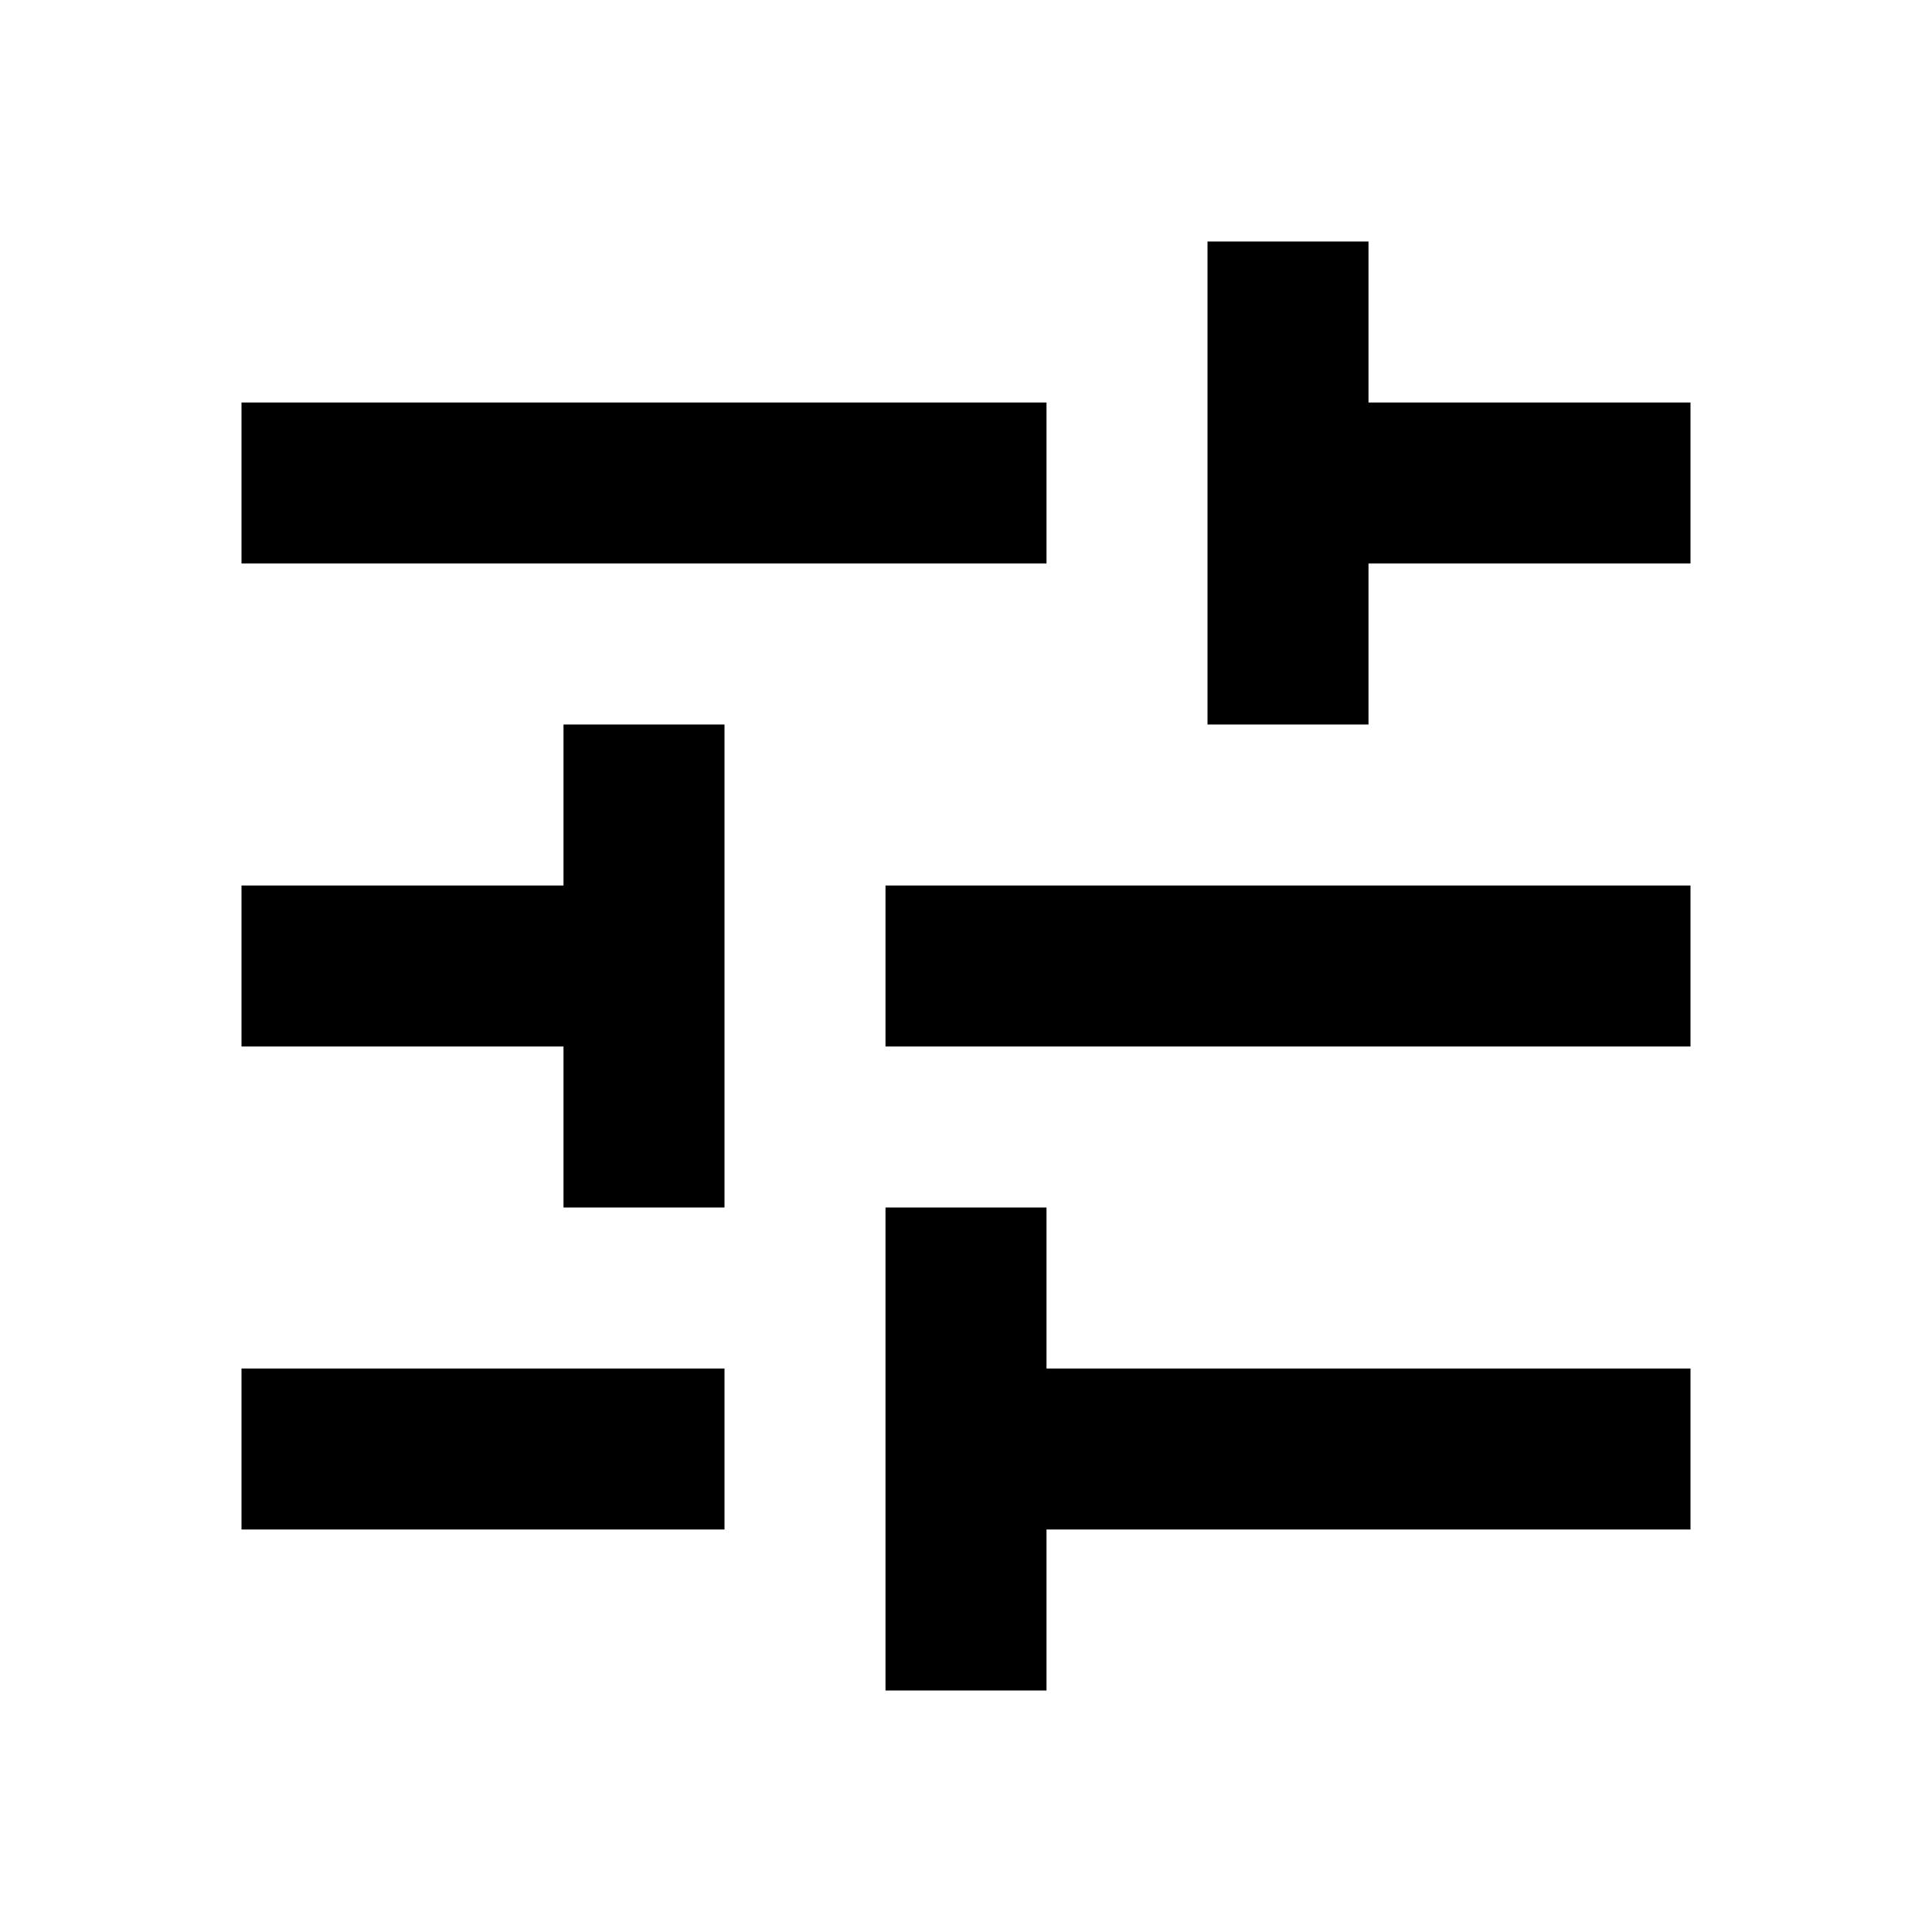
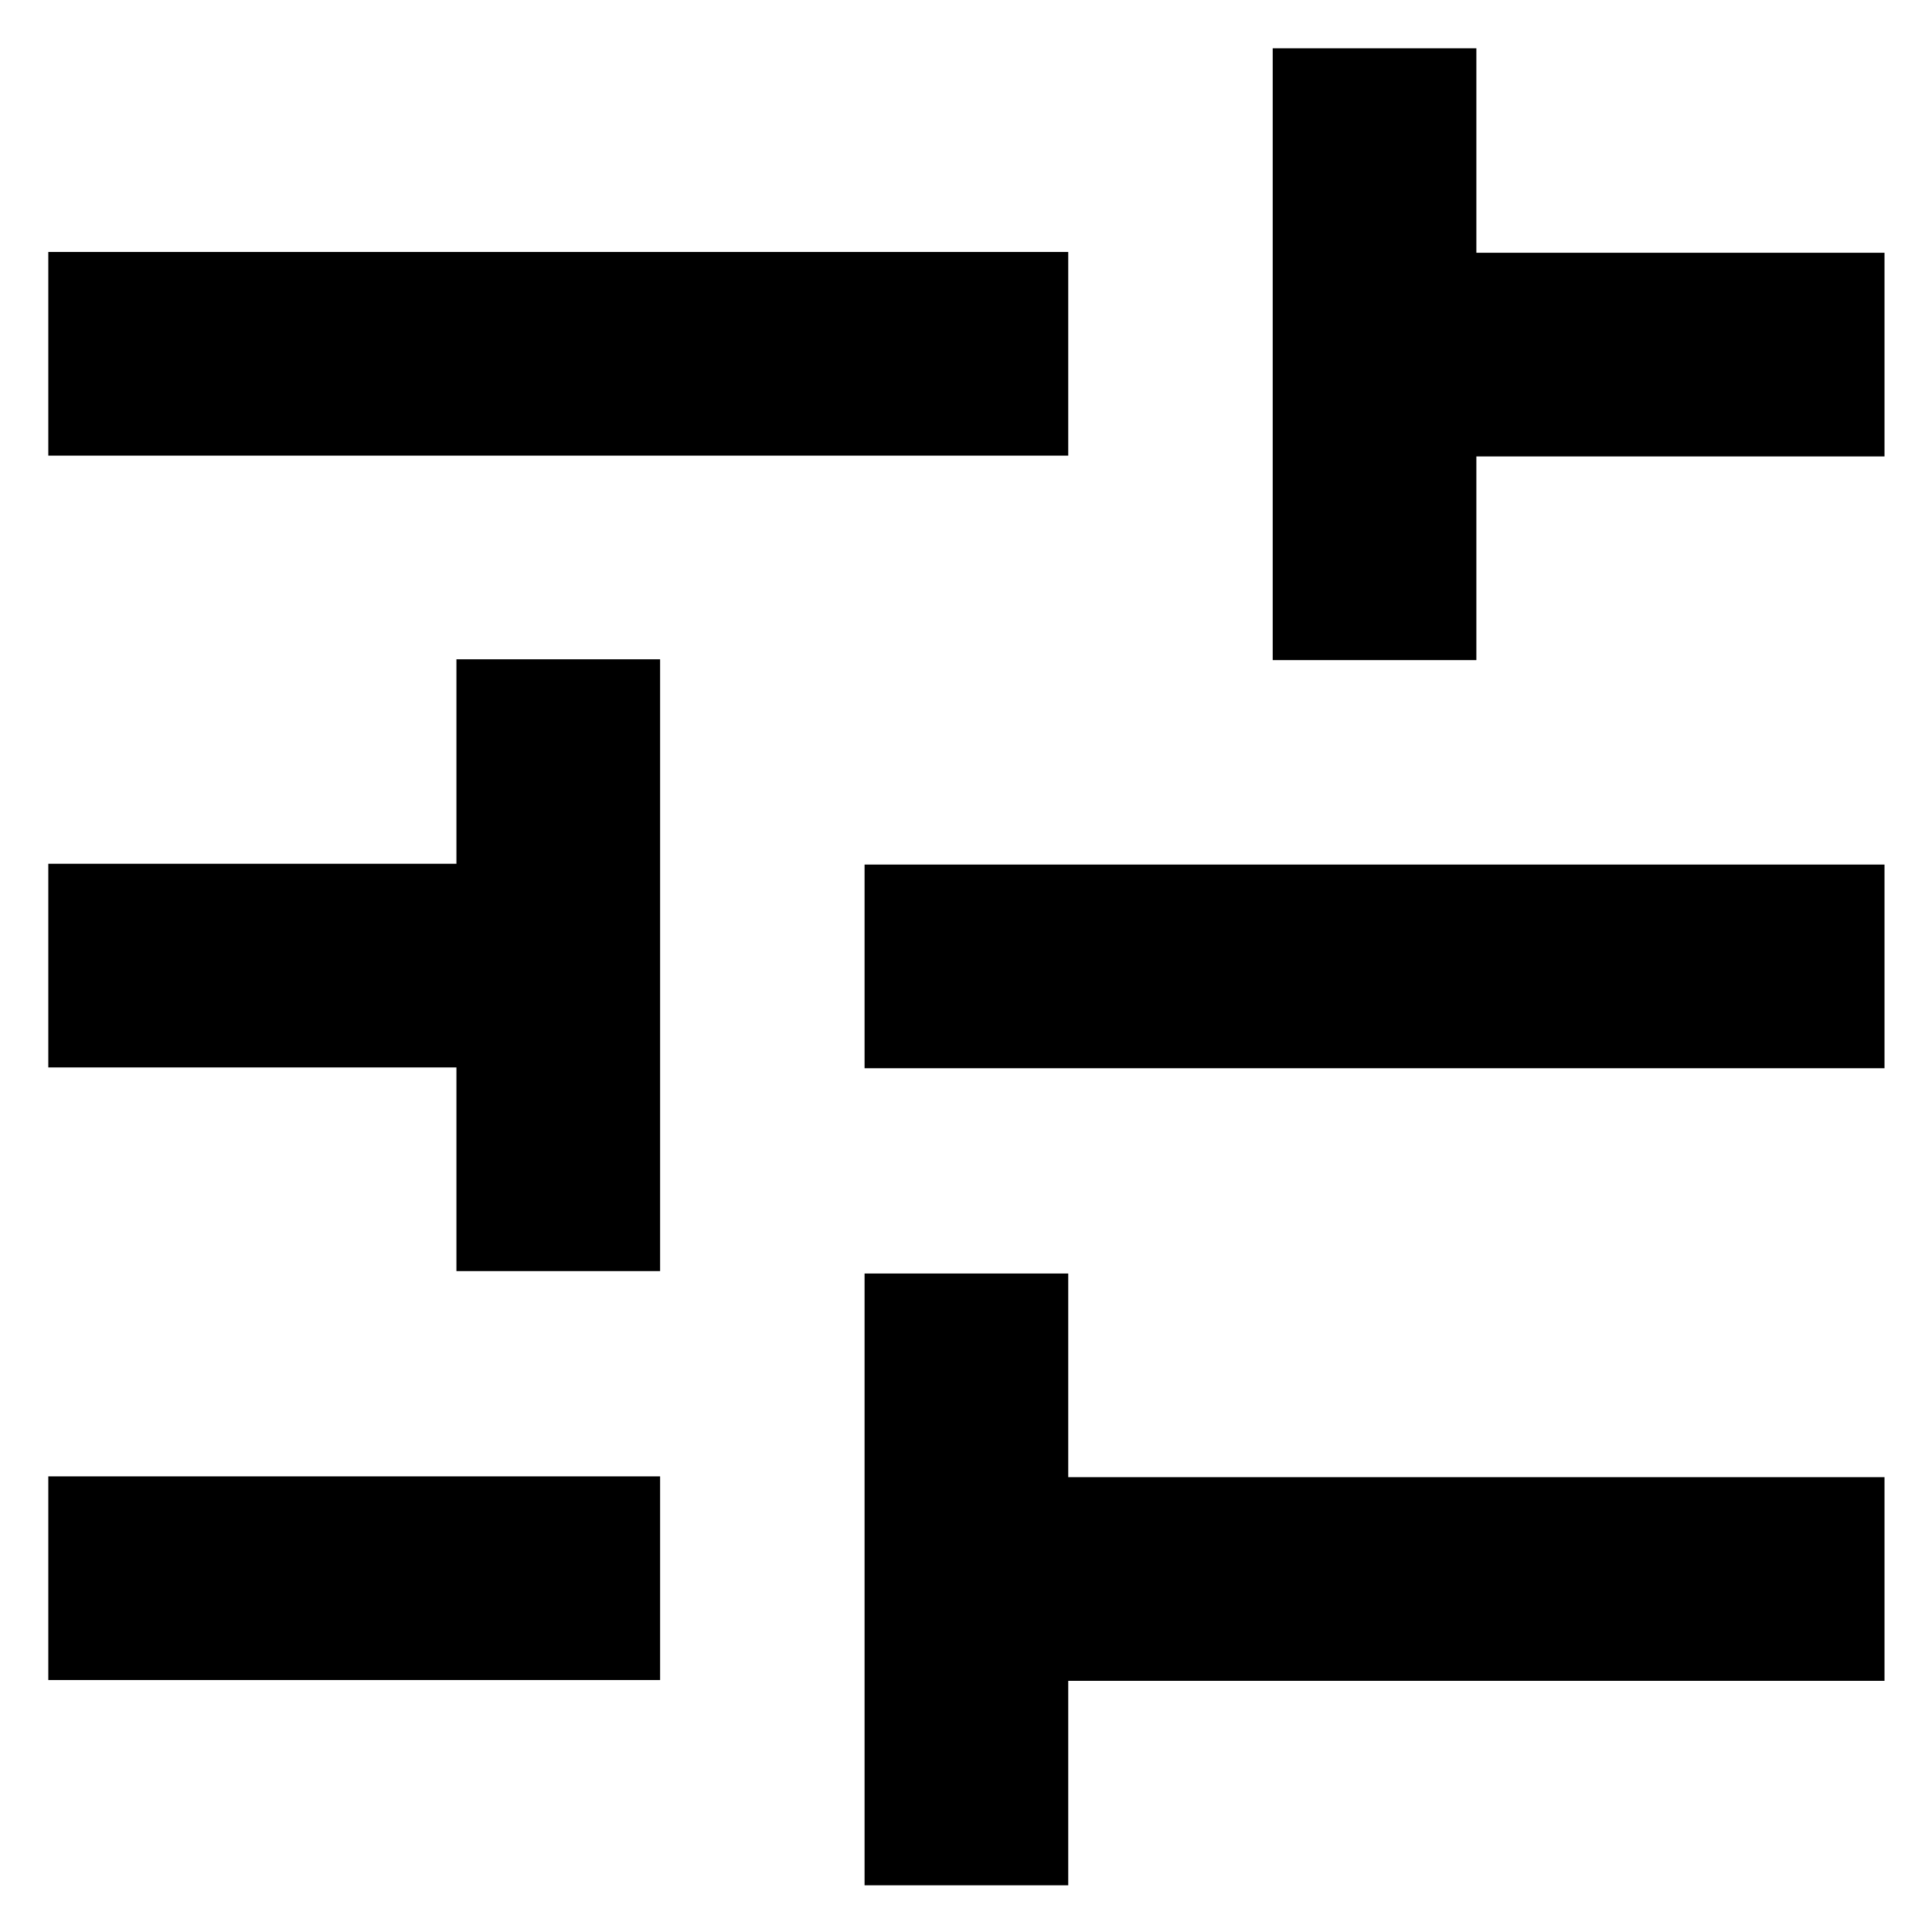
- <svg xmlns="http://www.w3.org/2000/svg" height="24px" viewBox="0 0 24 24" width="24px" fill="#000000">
-   <path d="M0 0h24v24H0z" fill="none" />
-   <path d="M3 17v2h6v-2H3zM3 5v2h10V5H3zm10 16v-2h8v-2h-8v-2h-2v6h2zM7 9v2H3v2h4v2h2V9H7zm14 4v-2H11v2h10zm-6-4h2V7h4V5h-4V3h-2v6z" />
+ <svg xmlns="http://www.w3.org/2000/svg" id="Layer_2" data-name="Layer 2" viewBox="0 0 24 24">
+   <defs>
+     <style>
+       .cls-1 {
+         fill: none;
+       }
+     </style>
+   </defs>
+   <g id="Layer_1-2" data-name="Layer 1">
+     <path class="cls-1" d="m0,0h24v24H0V0Z" />
+     <path d="m.6,18.34v2.53h7.6v-2.53H.6ZM.6,3.13v2.53h12.67v-2.53H.6Zm12.67,20.28v-2.53h10.14v-2.53h-10.14v-2.53h-2.53v7.6h2.53Zm-7.6-15.21v2.53H.6v2.53h5.07v2.53h2.53v-7.6h-2.53Zm17.74,5.07v-2.53h-12.67v2.53h12.67Zm-7.6-5.07h2.53v-2.53h5.07v-2.53h-5.07V.6h-2.53v7.6Z" />
+   </g>
</svg>
